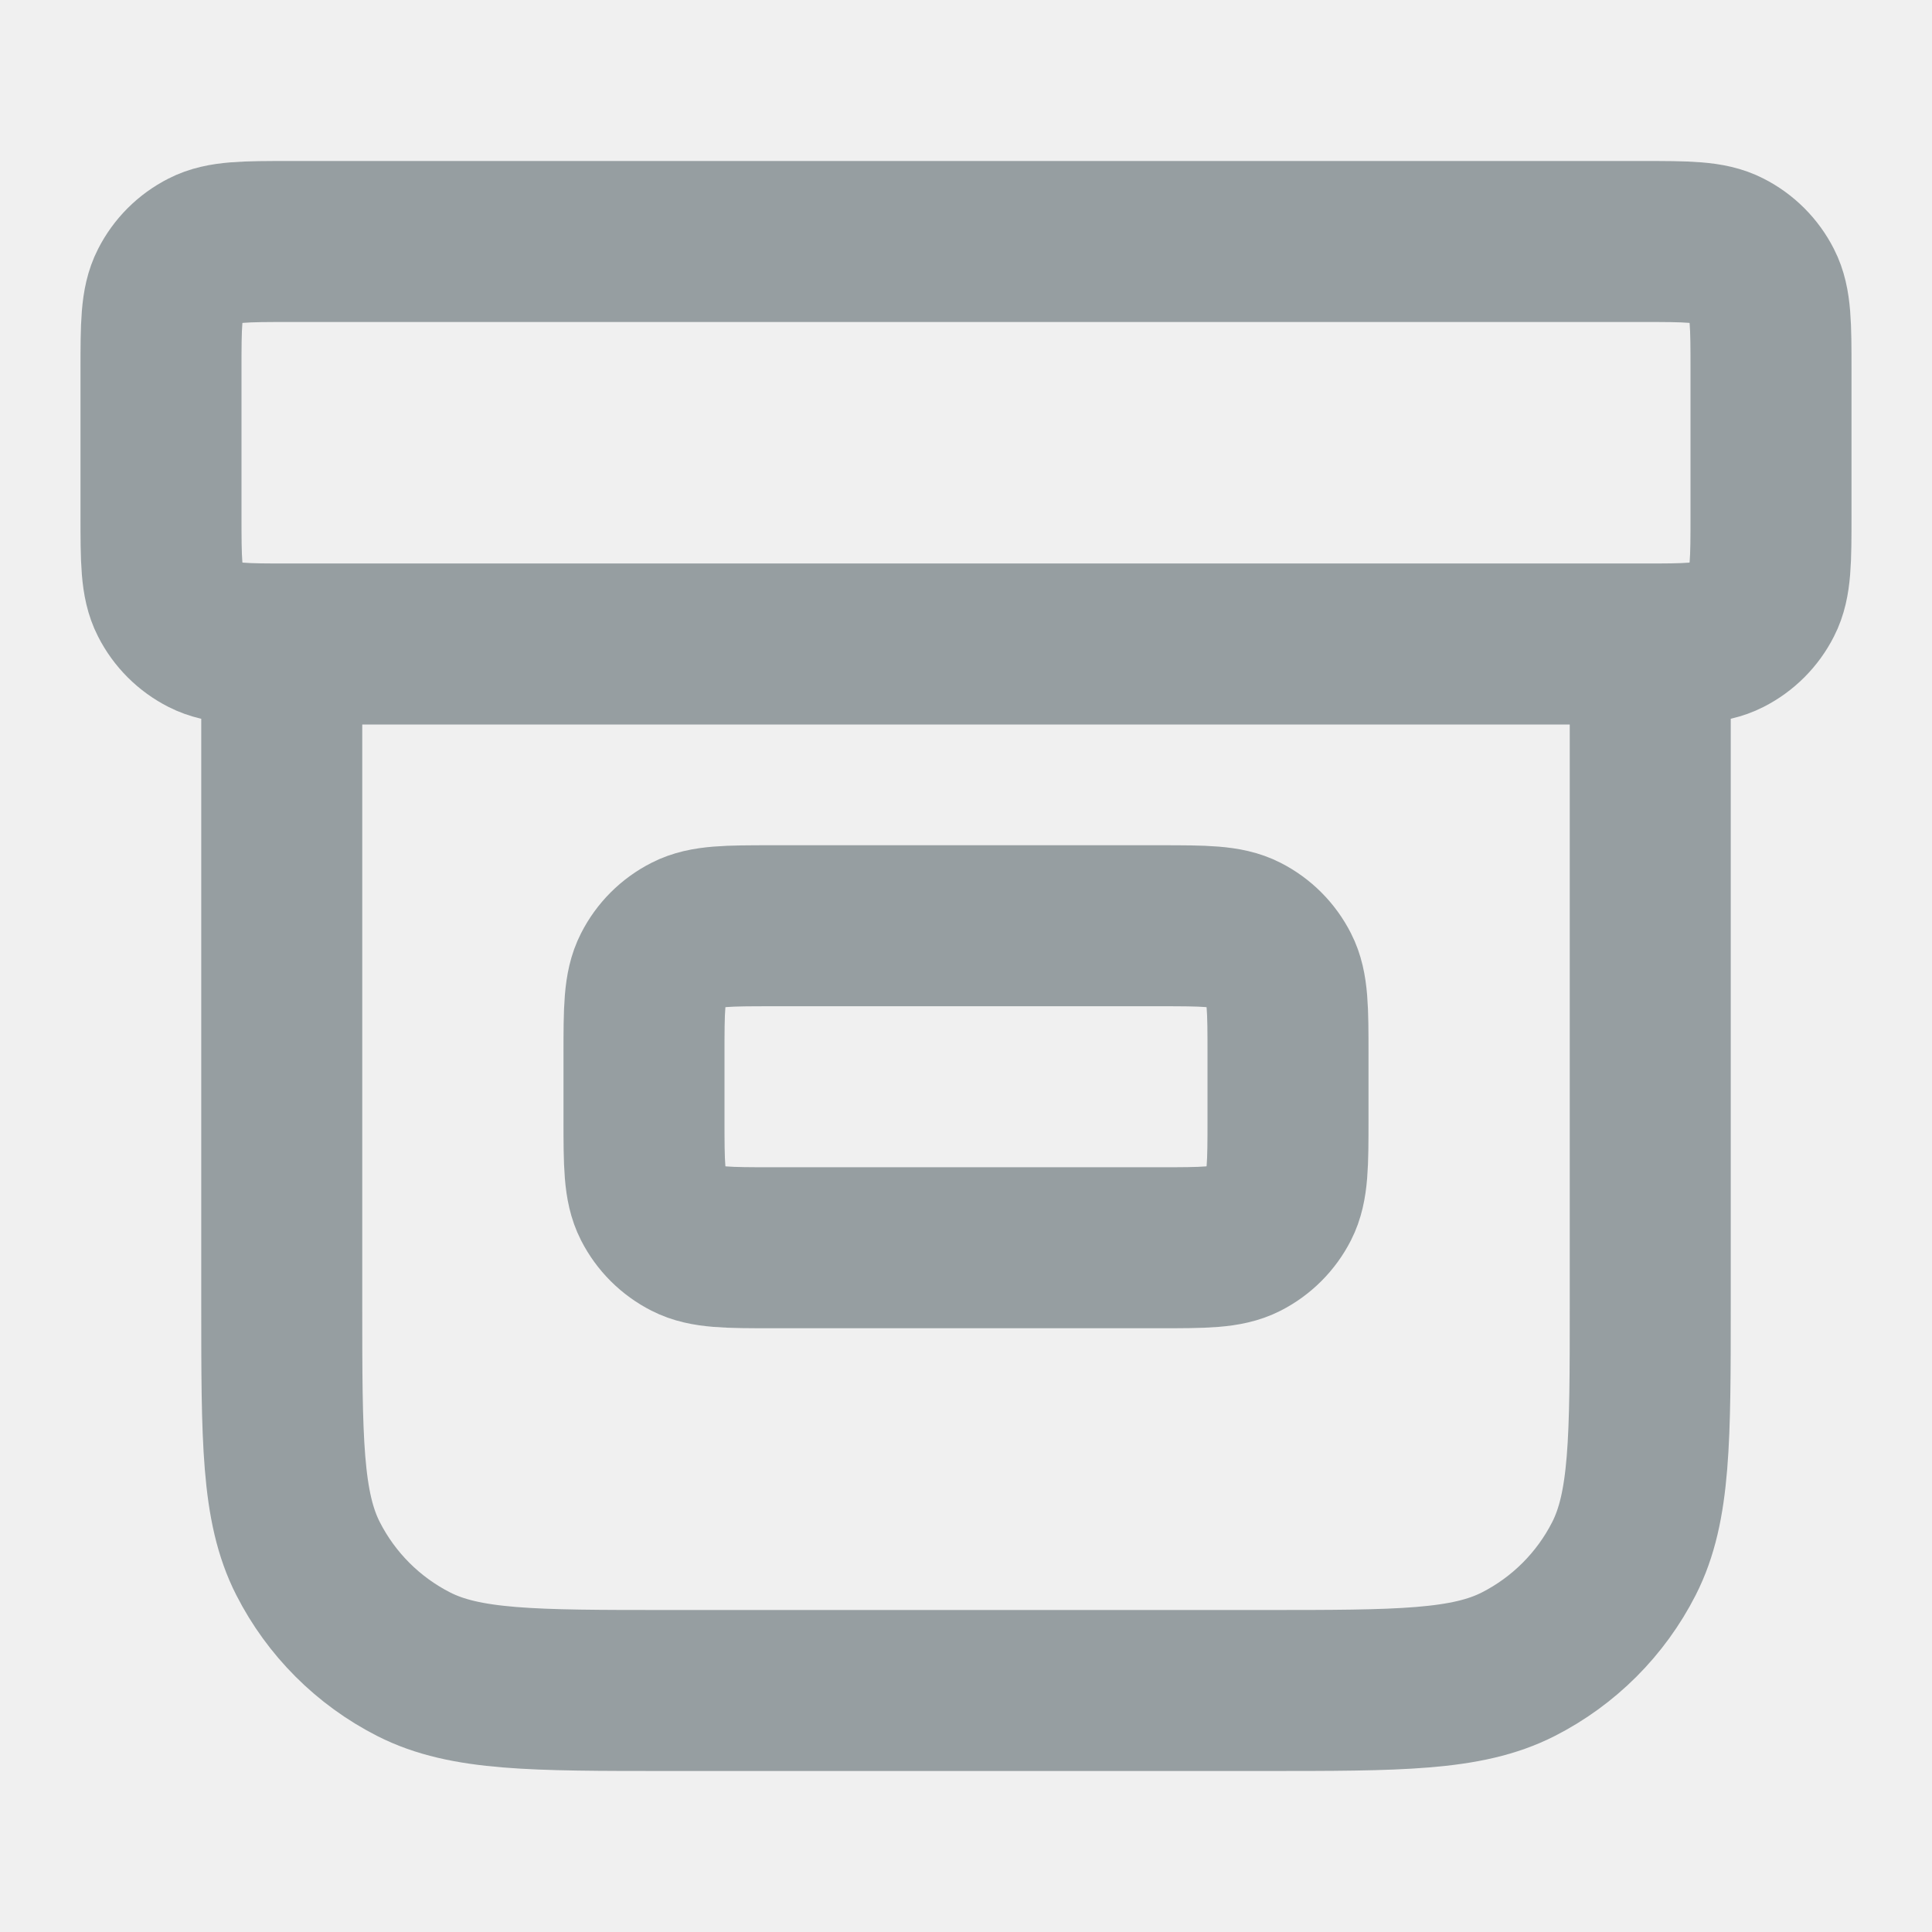
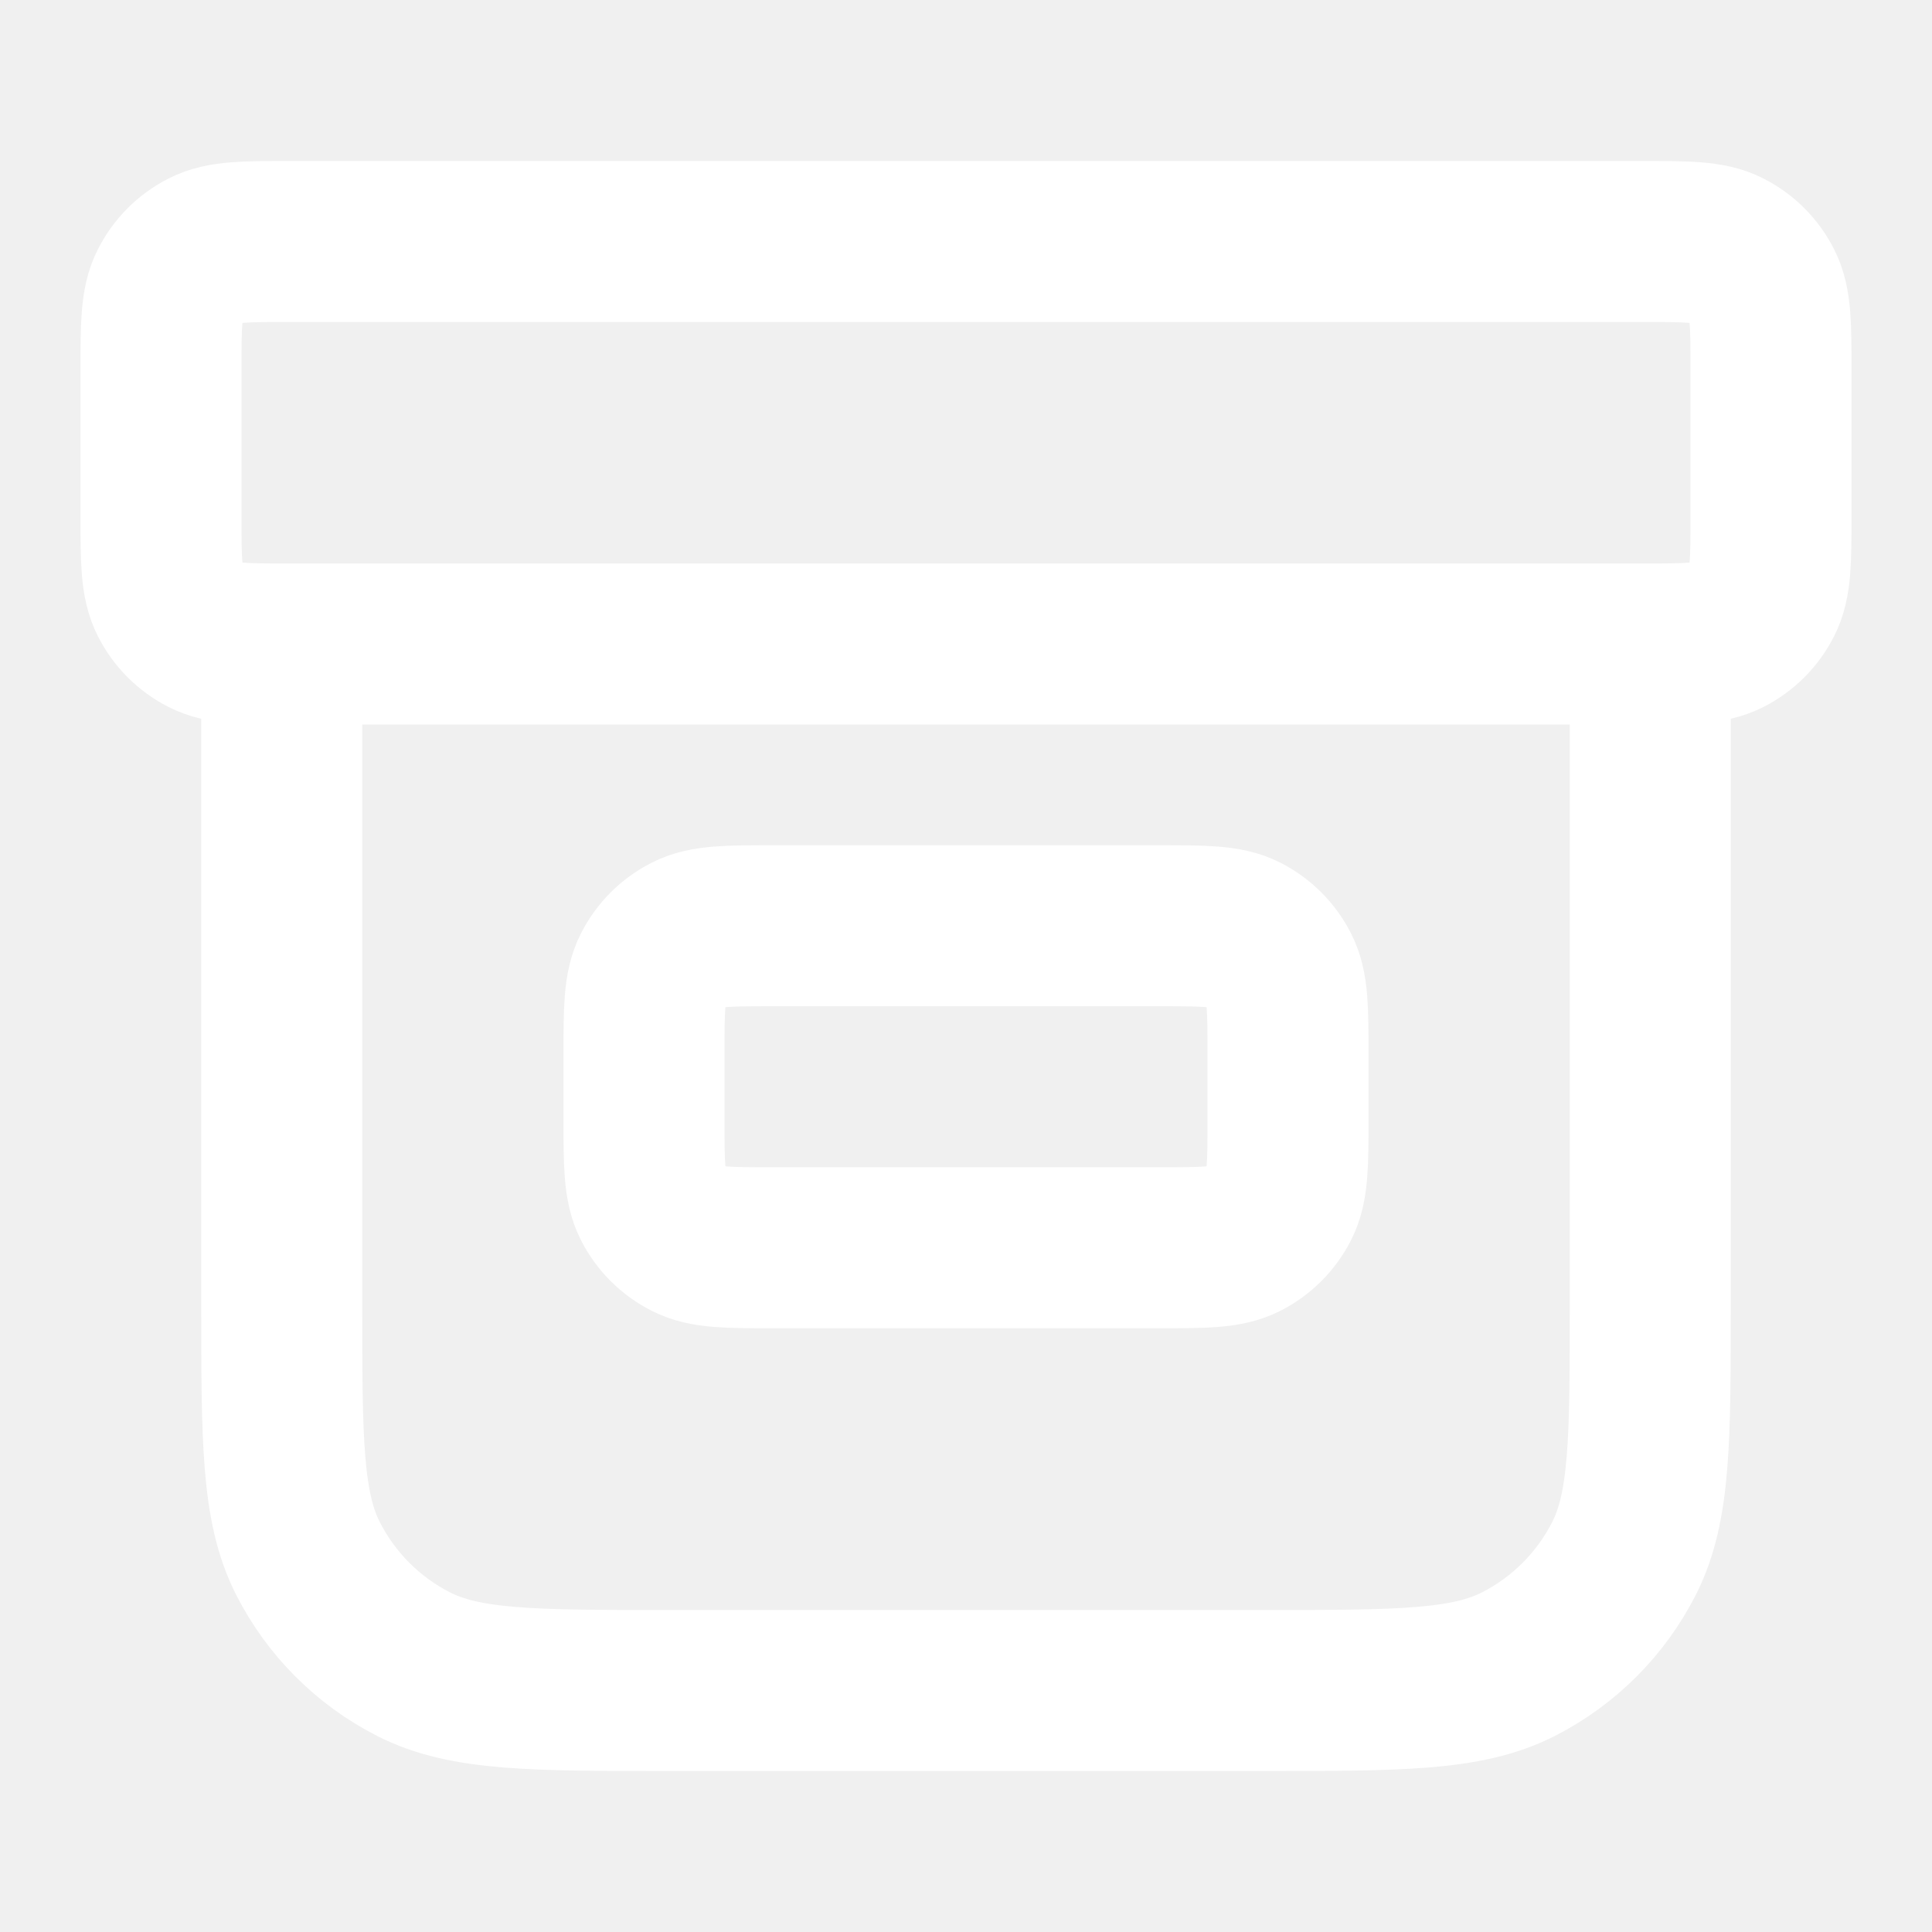
<svg xmlns="http://www.w3.org/2000/svg" width="18" height="18" viewBox="0 0 18 18" fill="none">
-   <path d="M15.375 6V12.15C15.375 13.41 15.375 14.04 15.13 14.521C14.914 14.945 14.57 15.289 14.146 15.505C13.665 15.75 13.035 15.75 11.775 15.75H6.225C4.965 15.75 4.335 15.75 3.854 15.505C3.43 15.289 3.086 14.945 2.87 14.521C2.625 14.04 2.625 13.41 2.625 12.15V6M2.7 2.25H15.3C15.72 2.25 15.93 2.25 16.09 2.332C16.232 2.404 16.346 2.518 16.418 2.66C16.5 2.82 16.5 3.03 16.5 3.45V4.8C16.5 5.22 16.5 5.43 16.418 5.59C16.346 5.732 16.232 5.846 16.09 5.918C15.93 6 15.72 6 15.3 6H2.7C2.28 6 2.07 6 1.91 5.918C1.768 5.846 1.654 5.732 1.582 5.59C1.5 5.43 1.5 5.22 1.5 4.8V3.45C1.5 3.03 1.5 2.82 1.582 2.66C1.654 2.518 1.768 2.404 1.91 2.332C2.07 2.25 2.28 2.25 2.7 2.25ZM7.2 8.625H10.8C11.22 8.625 11.43 8.625 11.591 8.707C11.732 8.779 11.846 8.893 11.918 9.035C12 9.195 12 9.405 12 9.825V10.425C12 10.845 12 11.055 11.918 11.216C11.846 11.357 11.732 11.471 11.591 11.543C11.43 11.625 11.22 11.625 10.8 11.625H7.2C6.78 11.625 6.57 11.625 6.41 11.543C6.268 11.471 6.154 11.357 6.082 11.216C6 11.055 6 10.845 6 10.425V9.825C6 9.405 6 9.195 6.082 9.035C6.154 8.893 6.268 8.779 6.41 8.707C6.57 8.625 6.78 8.625 7.2 8.625Z" stroke="#969EA1" stroke-width="1.5" stroke-linecap="round" stroke-linejoin="round" />
+   <path d="M15.375 6V12.15C15.375 13.41 15.375 14.04 15.13 14.521C14.914 14.945 14.57 15.289 14.146 15.505C13.665 15.75 13.035 15.75 11.775 15.75H6.225C4.965 15.75 4.335 15.75 3.854 15.505C3.43 15.289 3.086 14.945 2.87 14.521C2.625 14.04 2.625 13.41 2.625 12.15V6M2.7 2.25H15.3C15.72 2.25 15.93 2.25 16.09 2.332C16.232 2.404 16.346 2.518 16.418 2.66C16.5 2.82 16.5 3.03 16.5 3.45V4.8C16.5 5.22 16.5 5.43 16.418 5.59C16.346 5.732 16.232 5.846 16.09 5.918C15.93 6 15.72 6 15.3 6H2.7C2.28 6 2.07 6 1.91 5.918C1.768 5.846 1.654 5.732 1.582 5.59C1.5 5.43 1.5 5.22 1.5 4.8V3.45C1.5 3.03 1.5 2.82 1.582 2.66C1.654 2.518 1.768 2.404 1.91 2.332C2.07 2.25 2.28 2.25 2.7 2.25ZM7.2 8.625H10.8C11.22 8.625 11.43 8.625 11.591 8.707C11.732 8.779 11.846 8.893 11.918 9.035C12 9.195 12 9.405 12 9.825V10.425C12 10.845 12 11.055 11.918 11.216C11.846 11.357 11.732 11.471 11.591 11.543C11.43 11.625 11.22 11.625 10.8 11.625H7.2C6.78 11.625 6.57 11.625 6.41 11.543C6.268 11.471 6.154 11.357 6.082 11.216C6 11.055 6 10.845 6 10.425V9.825C6 9.405 6 9.195 6.082 9.035C6.154 8.893 6.268 8.779 6.41 8.707C6.57 8.625 6.78 8.625 7.2 8.625Z" stroke="#FFF" stroke-width="1.5" stroke-linecap="round" stroke-linejoin="round" />
</svg>
